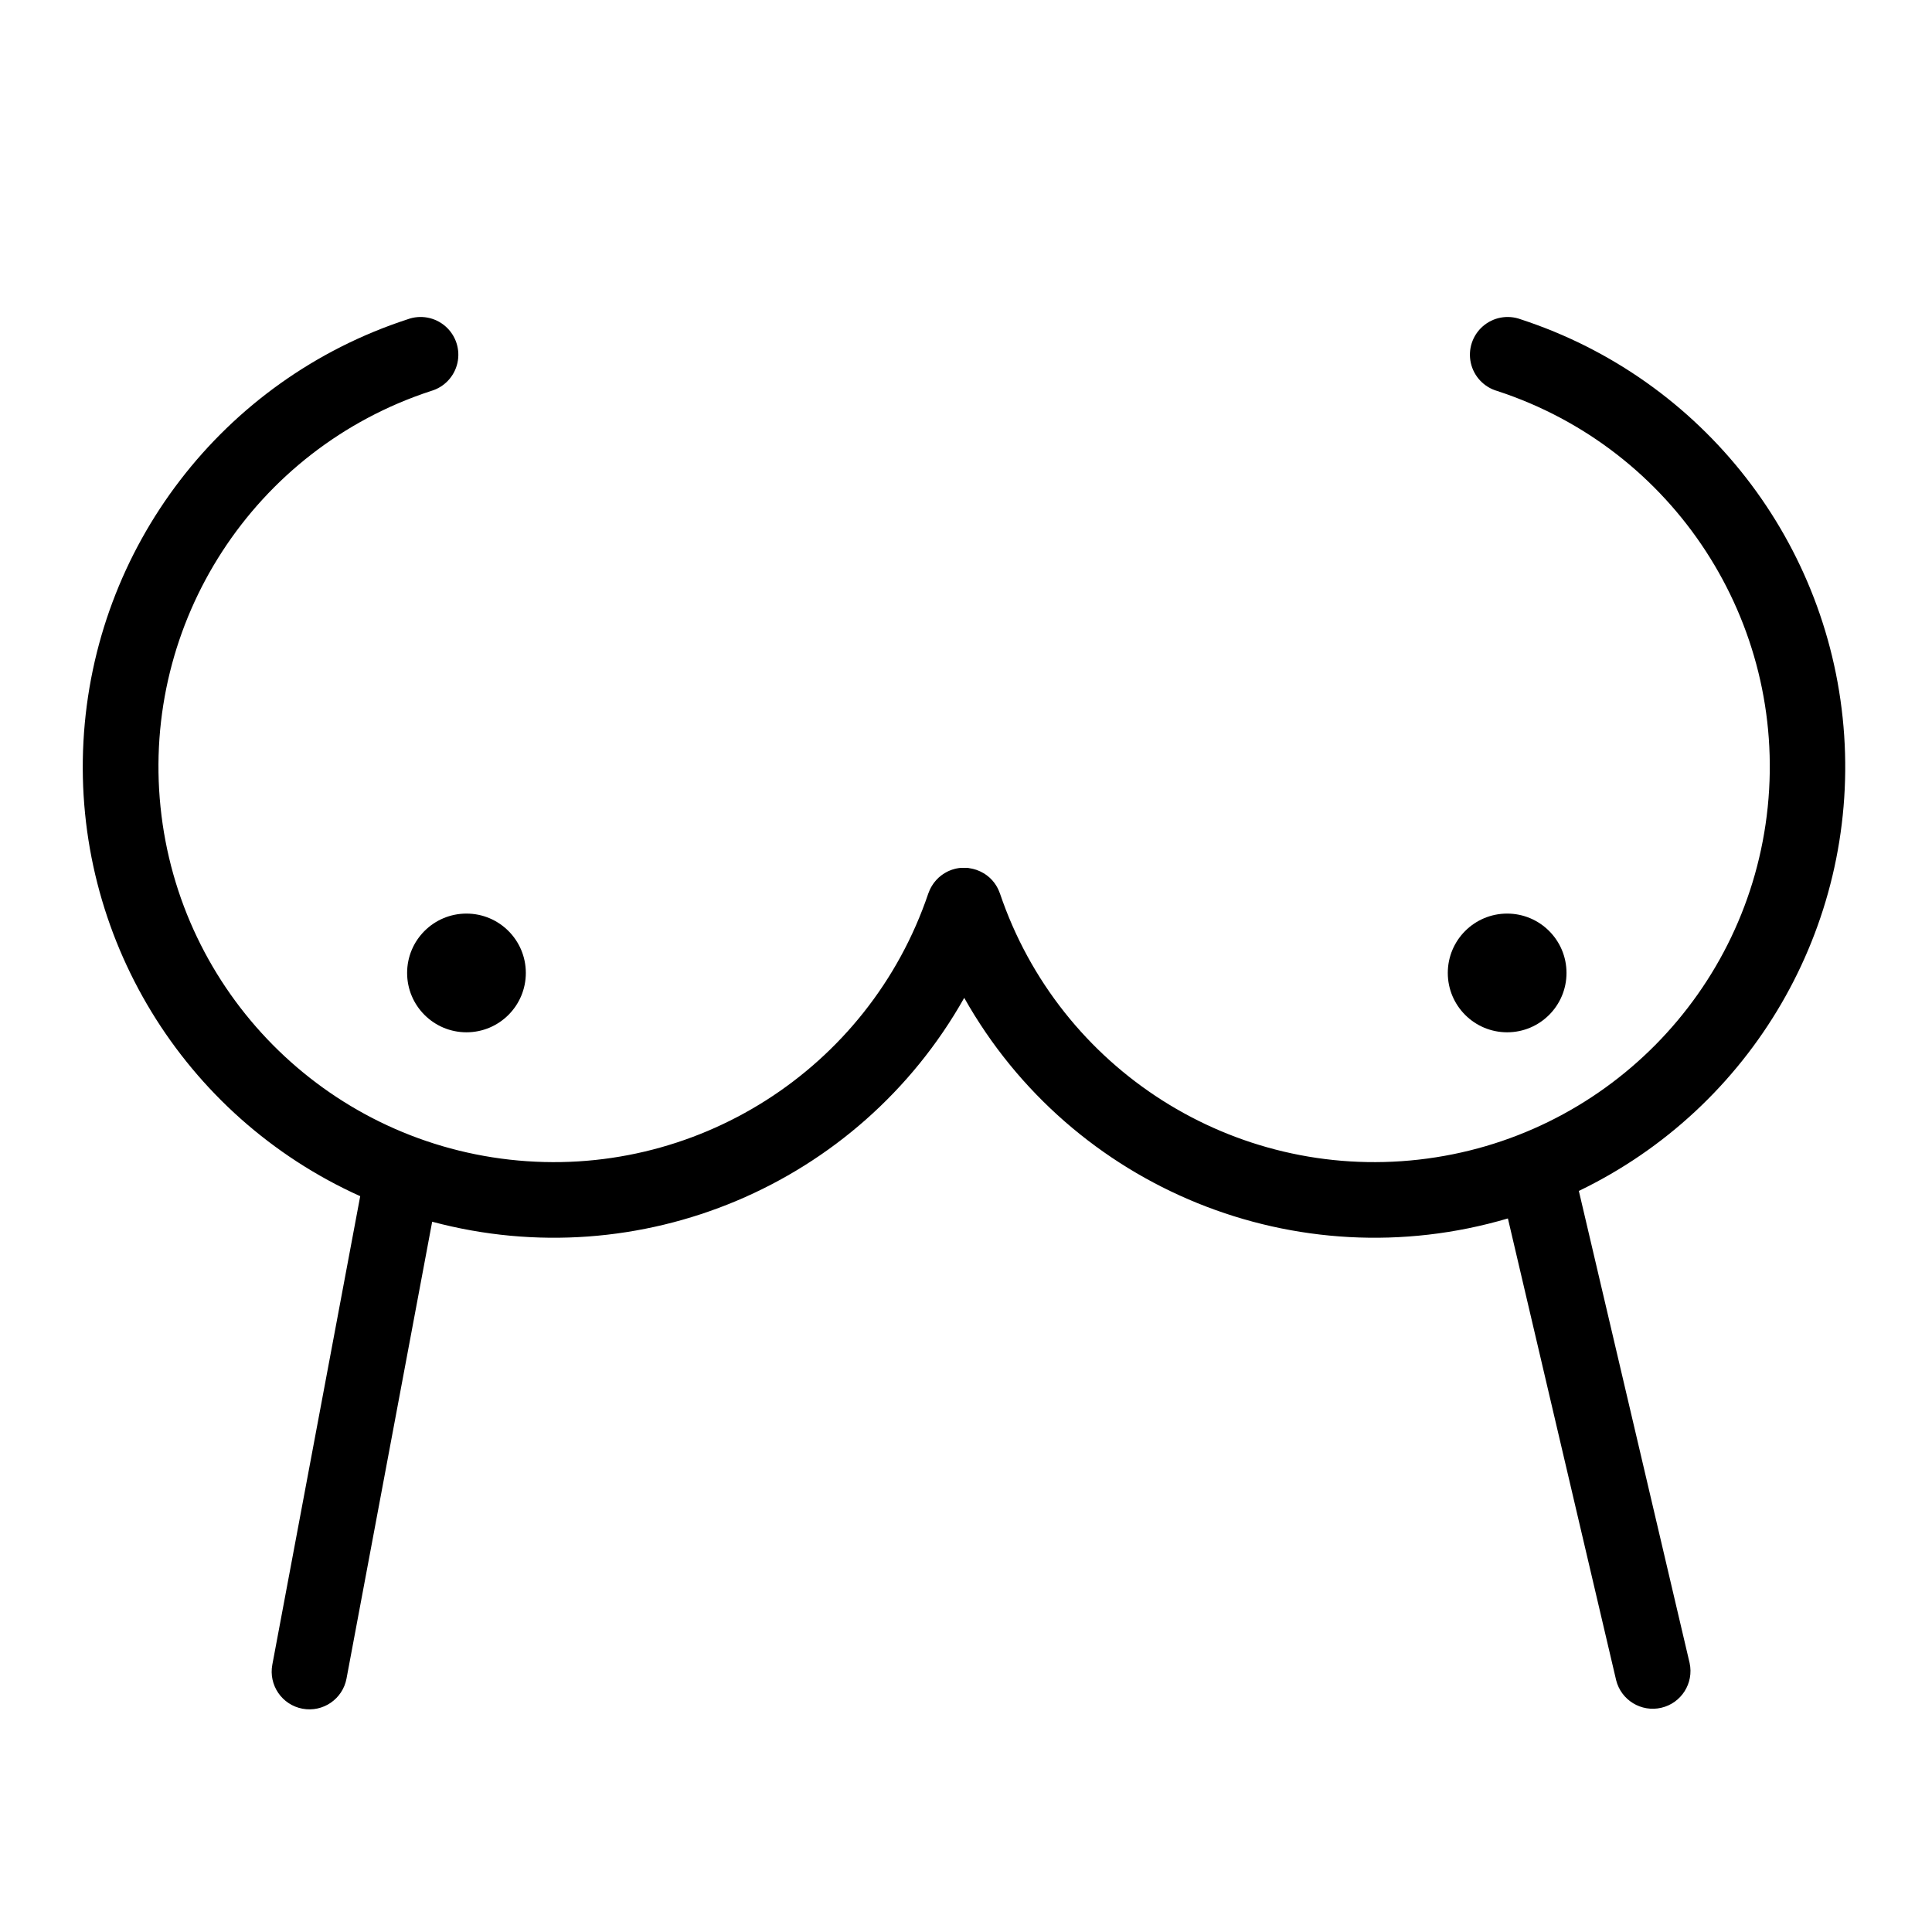
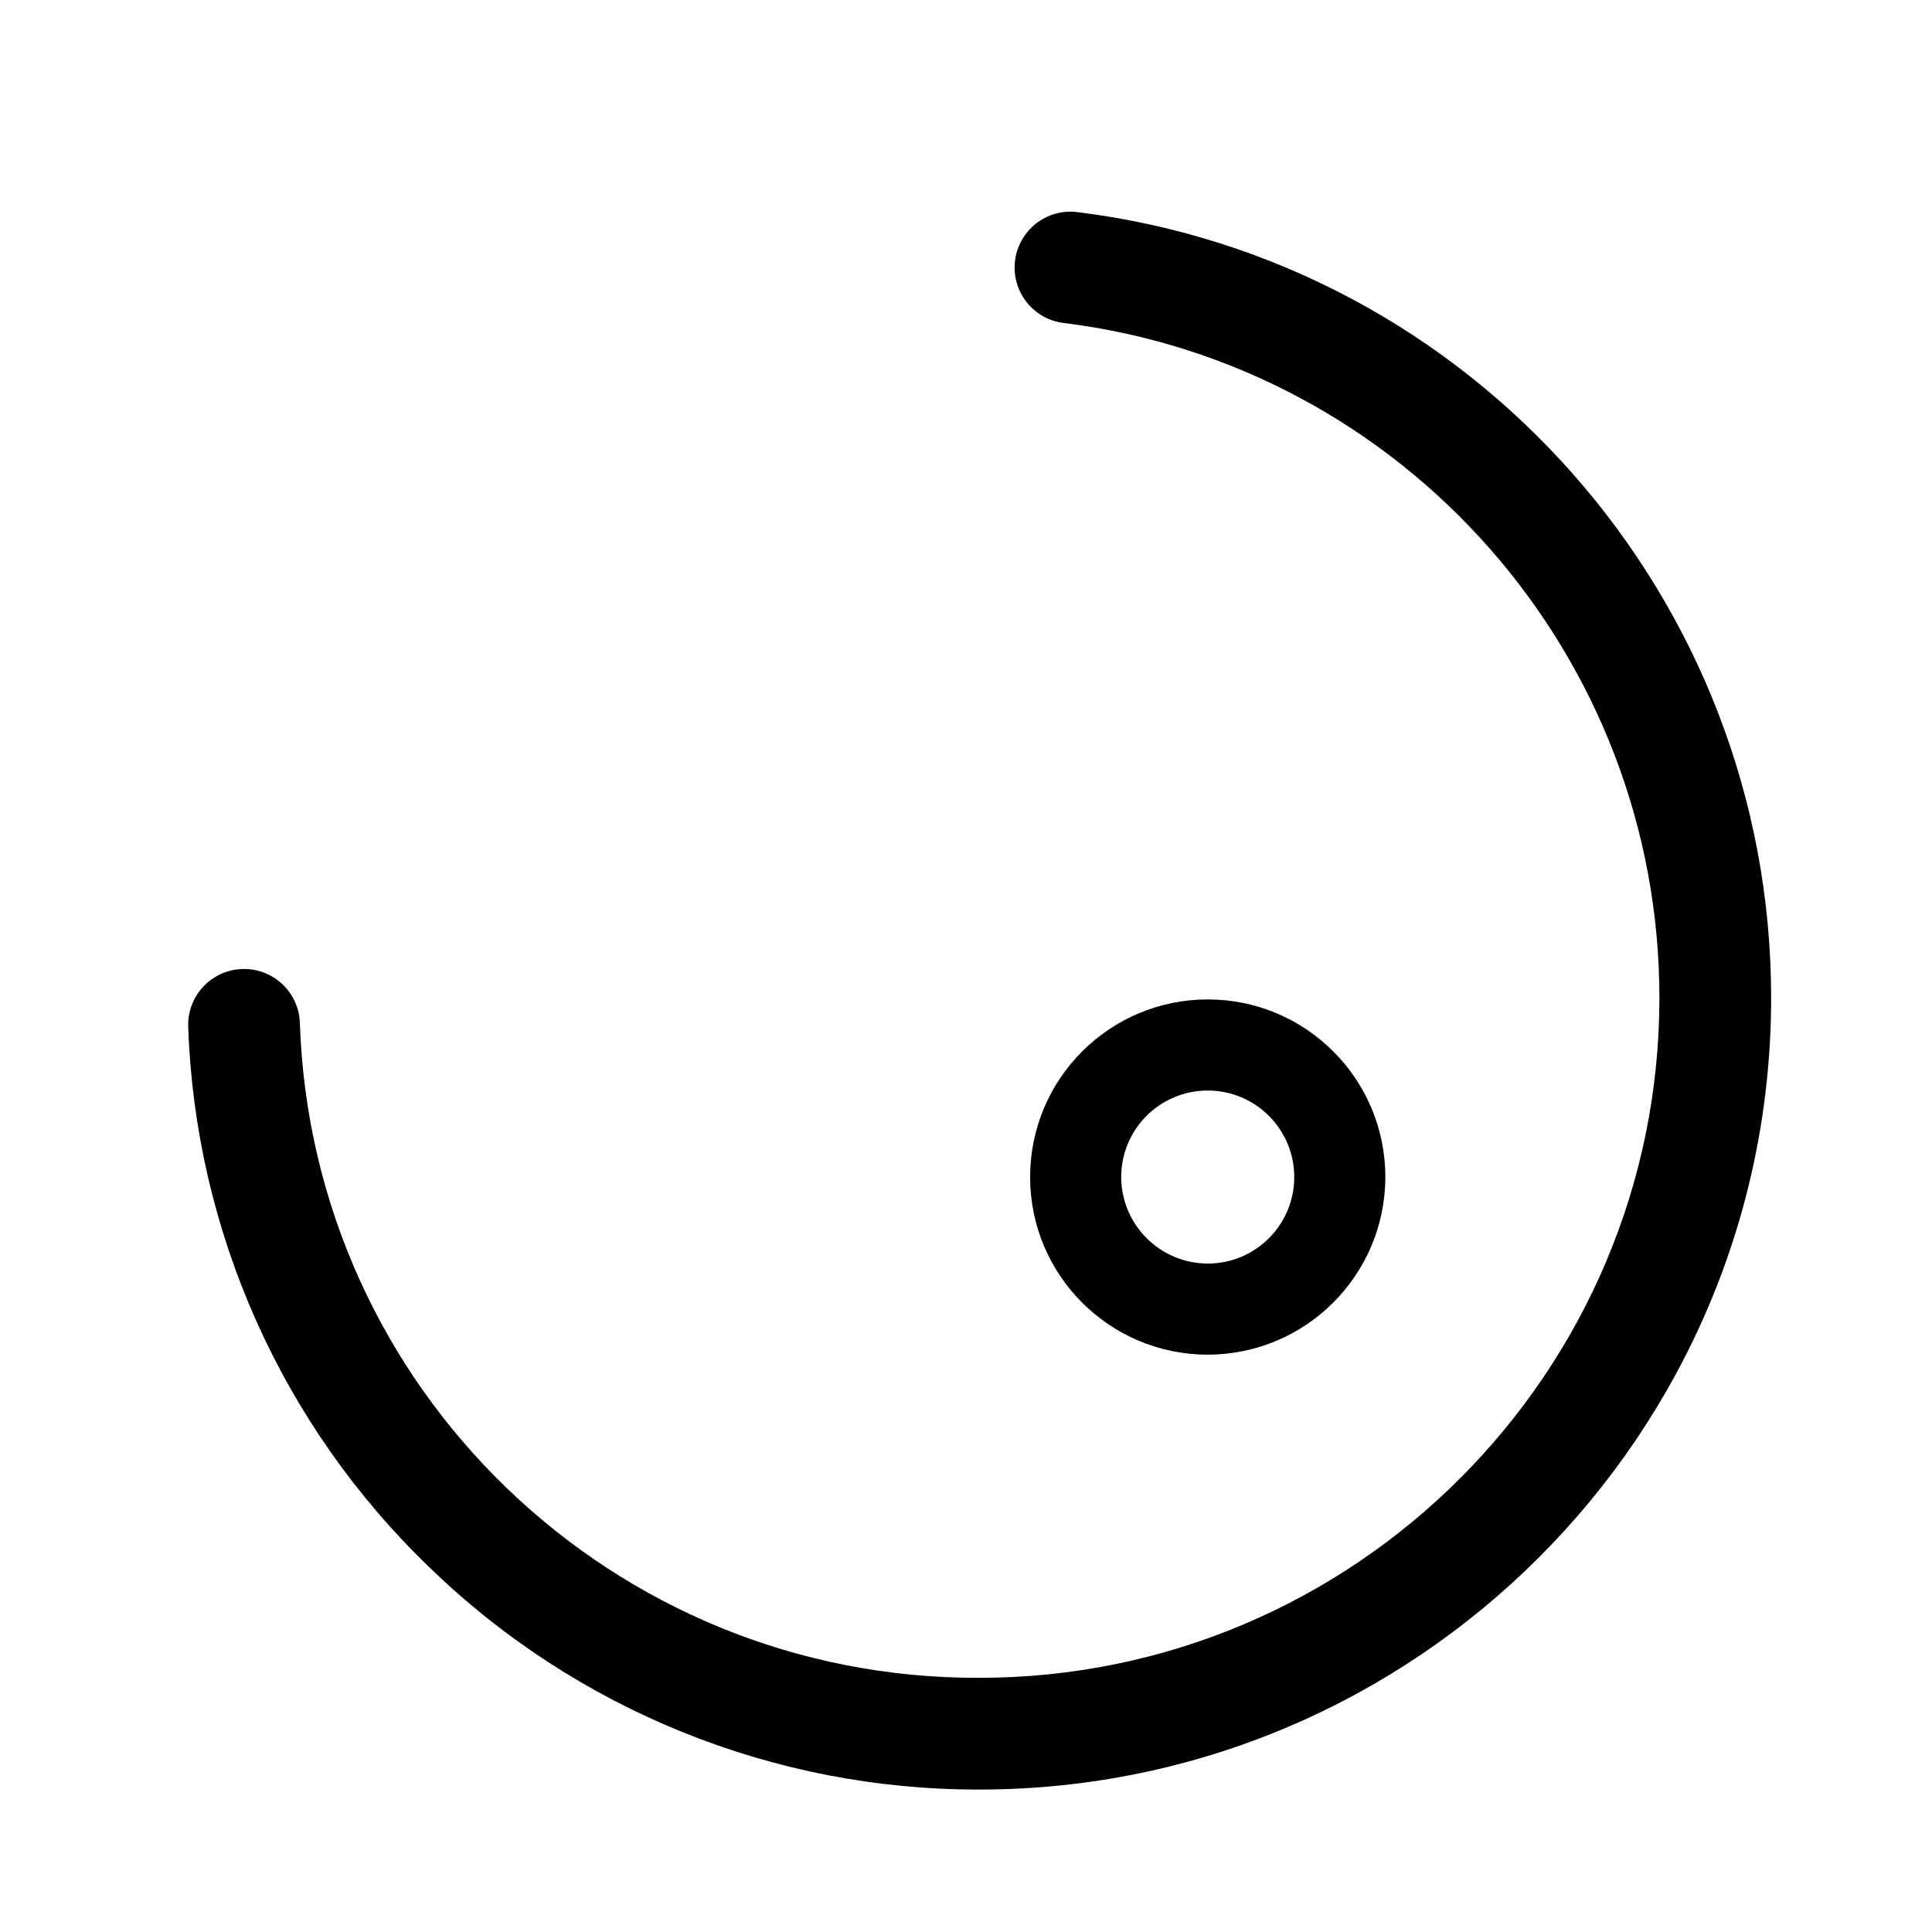
<svg xmlns="http://www.w3.org/2000/svg" viewBox="0 0 512 512">
  <g>
-     <path d="M403,84.62a10,10,0,1,0-6.2,19A104.77,104.77,0,1,1,265,236.79l-0.07-.17c-0.06-.17-0.13-0.33-0.2-0.5s-0.12-.3-0.19-0.44-0.14-.27-0.21-0.41-0.17-.32-0.26-0.47l-0.22-.34c-0.11-.16-0.21-0.32-0.32-0.47l-0.25-.31c-0.12-.14-0.23-0.29-0.36-0.43l-0.31-.32-0.36-.35-0.38-.32-0.36-.29-0.42-.29-0.39-.25-0.42-.23-0.46-.24-0.39-.17-0.55-.22-0.15-.06-0.22-.06-0.59-.17-0.4-.09-0.56-.1L256.5,230,256,230h-1l-0.5,0-0.46.06-0.53.09-0.43.1-0.55.16-0.24.07-0.16.06-0.51.2-0.43.19-0.42.22-0.46.26-0.35.23-0.46.32-0.32.26-0.42.35-0.33.33-0.34.35c-0.12.13-.23,0.27-0.34,0.41l-0.27.33c-0.11.15-.21,0.3-0.31,0.46l-0.23.35c-0.09.15-.17,0.31-0.26,0.46s-0.15.27-.21,0.41-0.13.29-.19,0.44-0.14.33-.2,0.5l-0.07.17a104.77,104.77,0,1,1-131.8-133.16,10,10,0,1,0-6.2-19A124.77,124.77,0,0,0,95.46,317L72.17,441.15a10,10,0,1,0,19.66,3.69l22.7-121.07a124.82,124.82,0,0,0,141-59.33,124.81,124.81,0,0,0,144.08,58.46l28.69,122.39a10,10,0,0,0,19.47-4.56L418.41,315.61A124.77,124.77,0,0,0,403,84.62Z" />
-     <circle cx="123.62" cy="257.84" r="15.73" />
-     <circle cx="399.41" cy="257.84" r="15.73" />
+     <path d="M113.75,415.31a208.74,208.74,0,0,0,145.8,58.94c115.7,0,209.82-94.13,209.82-209.82,0-105.77-79-195.28-183.87-208.22a14.8,14.8,0,0,0-3.63,29.38c90,11.11,157.89,88,157.89,178.84,0,99.37-80.84,180.21-180.22,180.21A179.52,179.52,0,0,1,79.47,271.06a14.8,14.8,0,0,0-29.59,1.07A208.73,208.73,0,0,0,113.75,415.31Z" />
+     <path d="M367.13,311.93A47.07,47.07,0,1,0,320.06,359,47.13,47.13,0,0,0,367.13,311.93Zm-70,0a22.93,22.93,0,1,1,22.93,22.93A23,23,0,0,1,297.13,311.93Z" />
  </g>
</svg>
